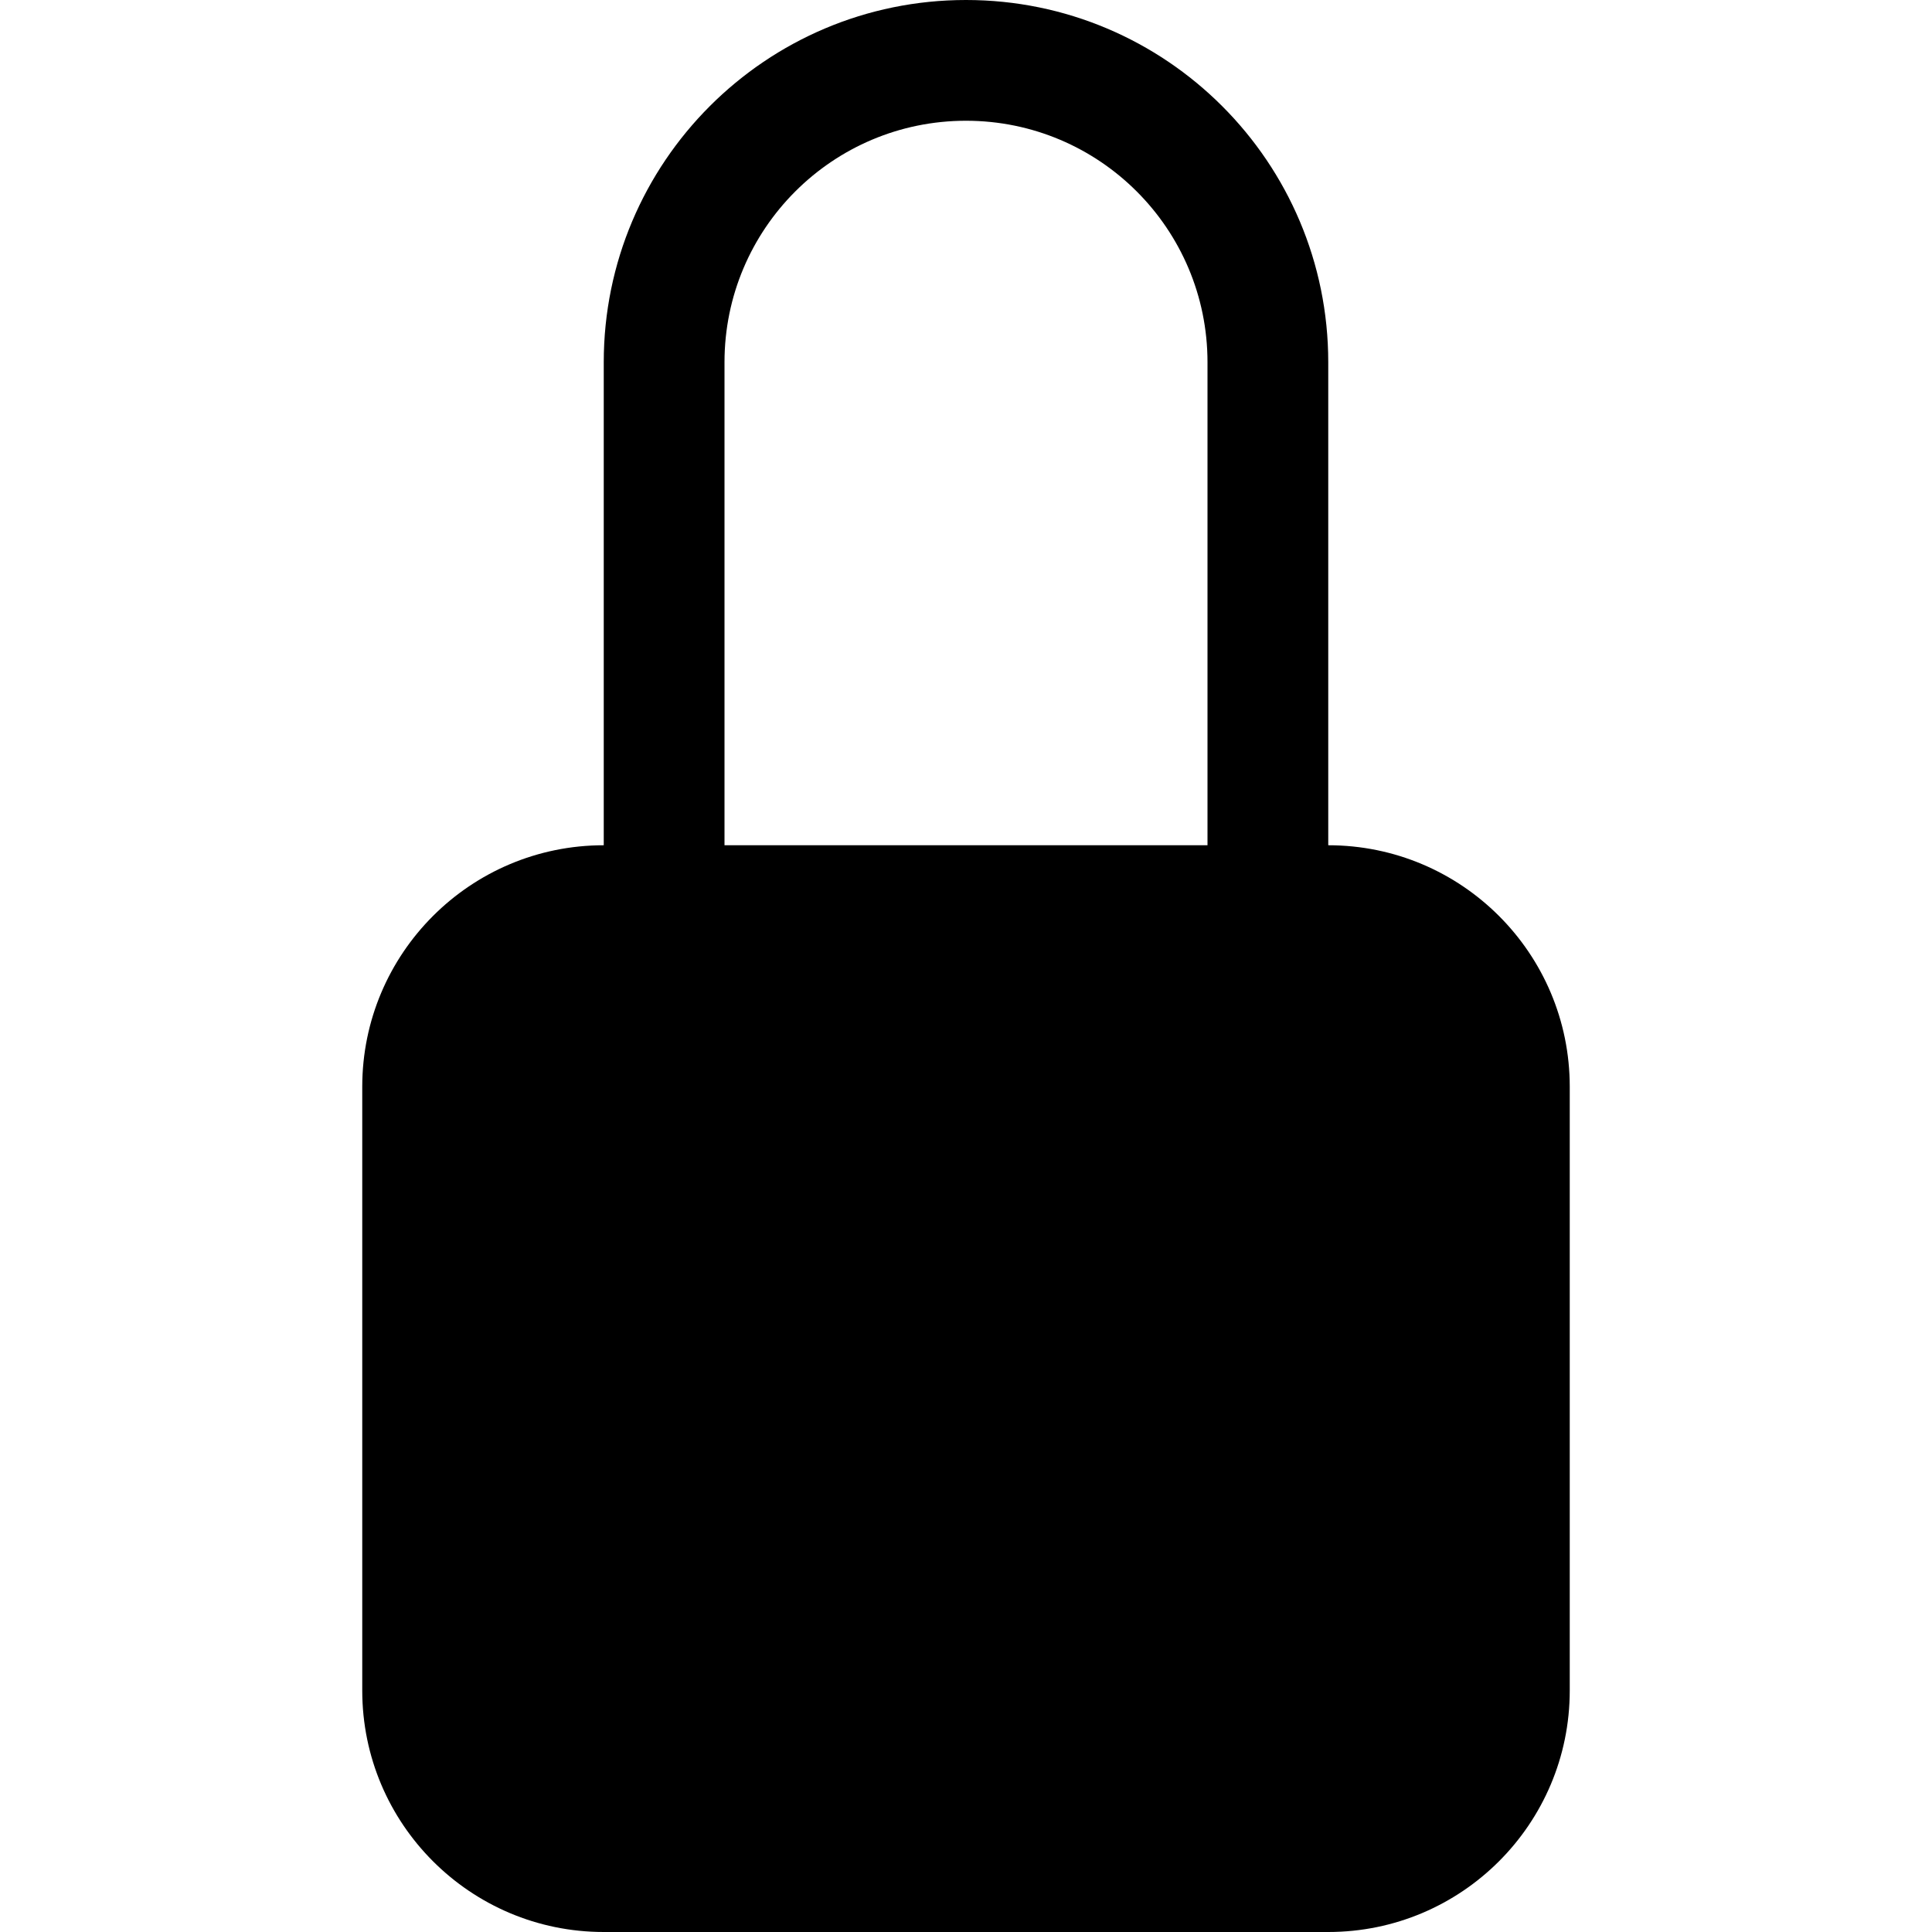
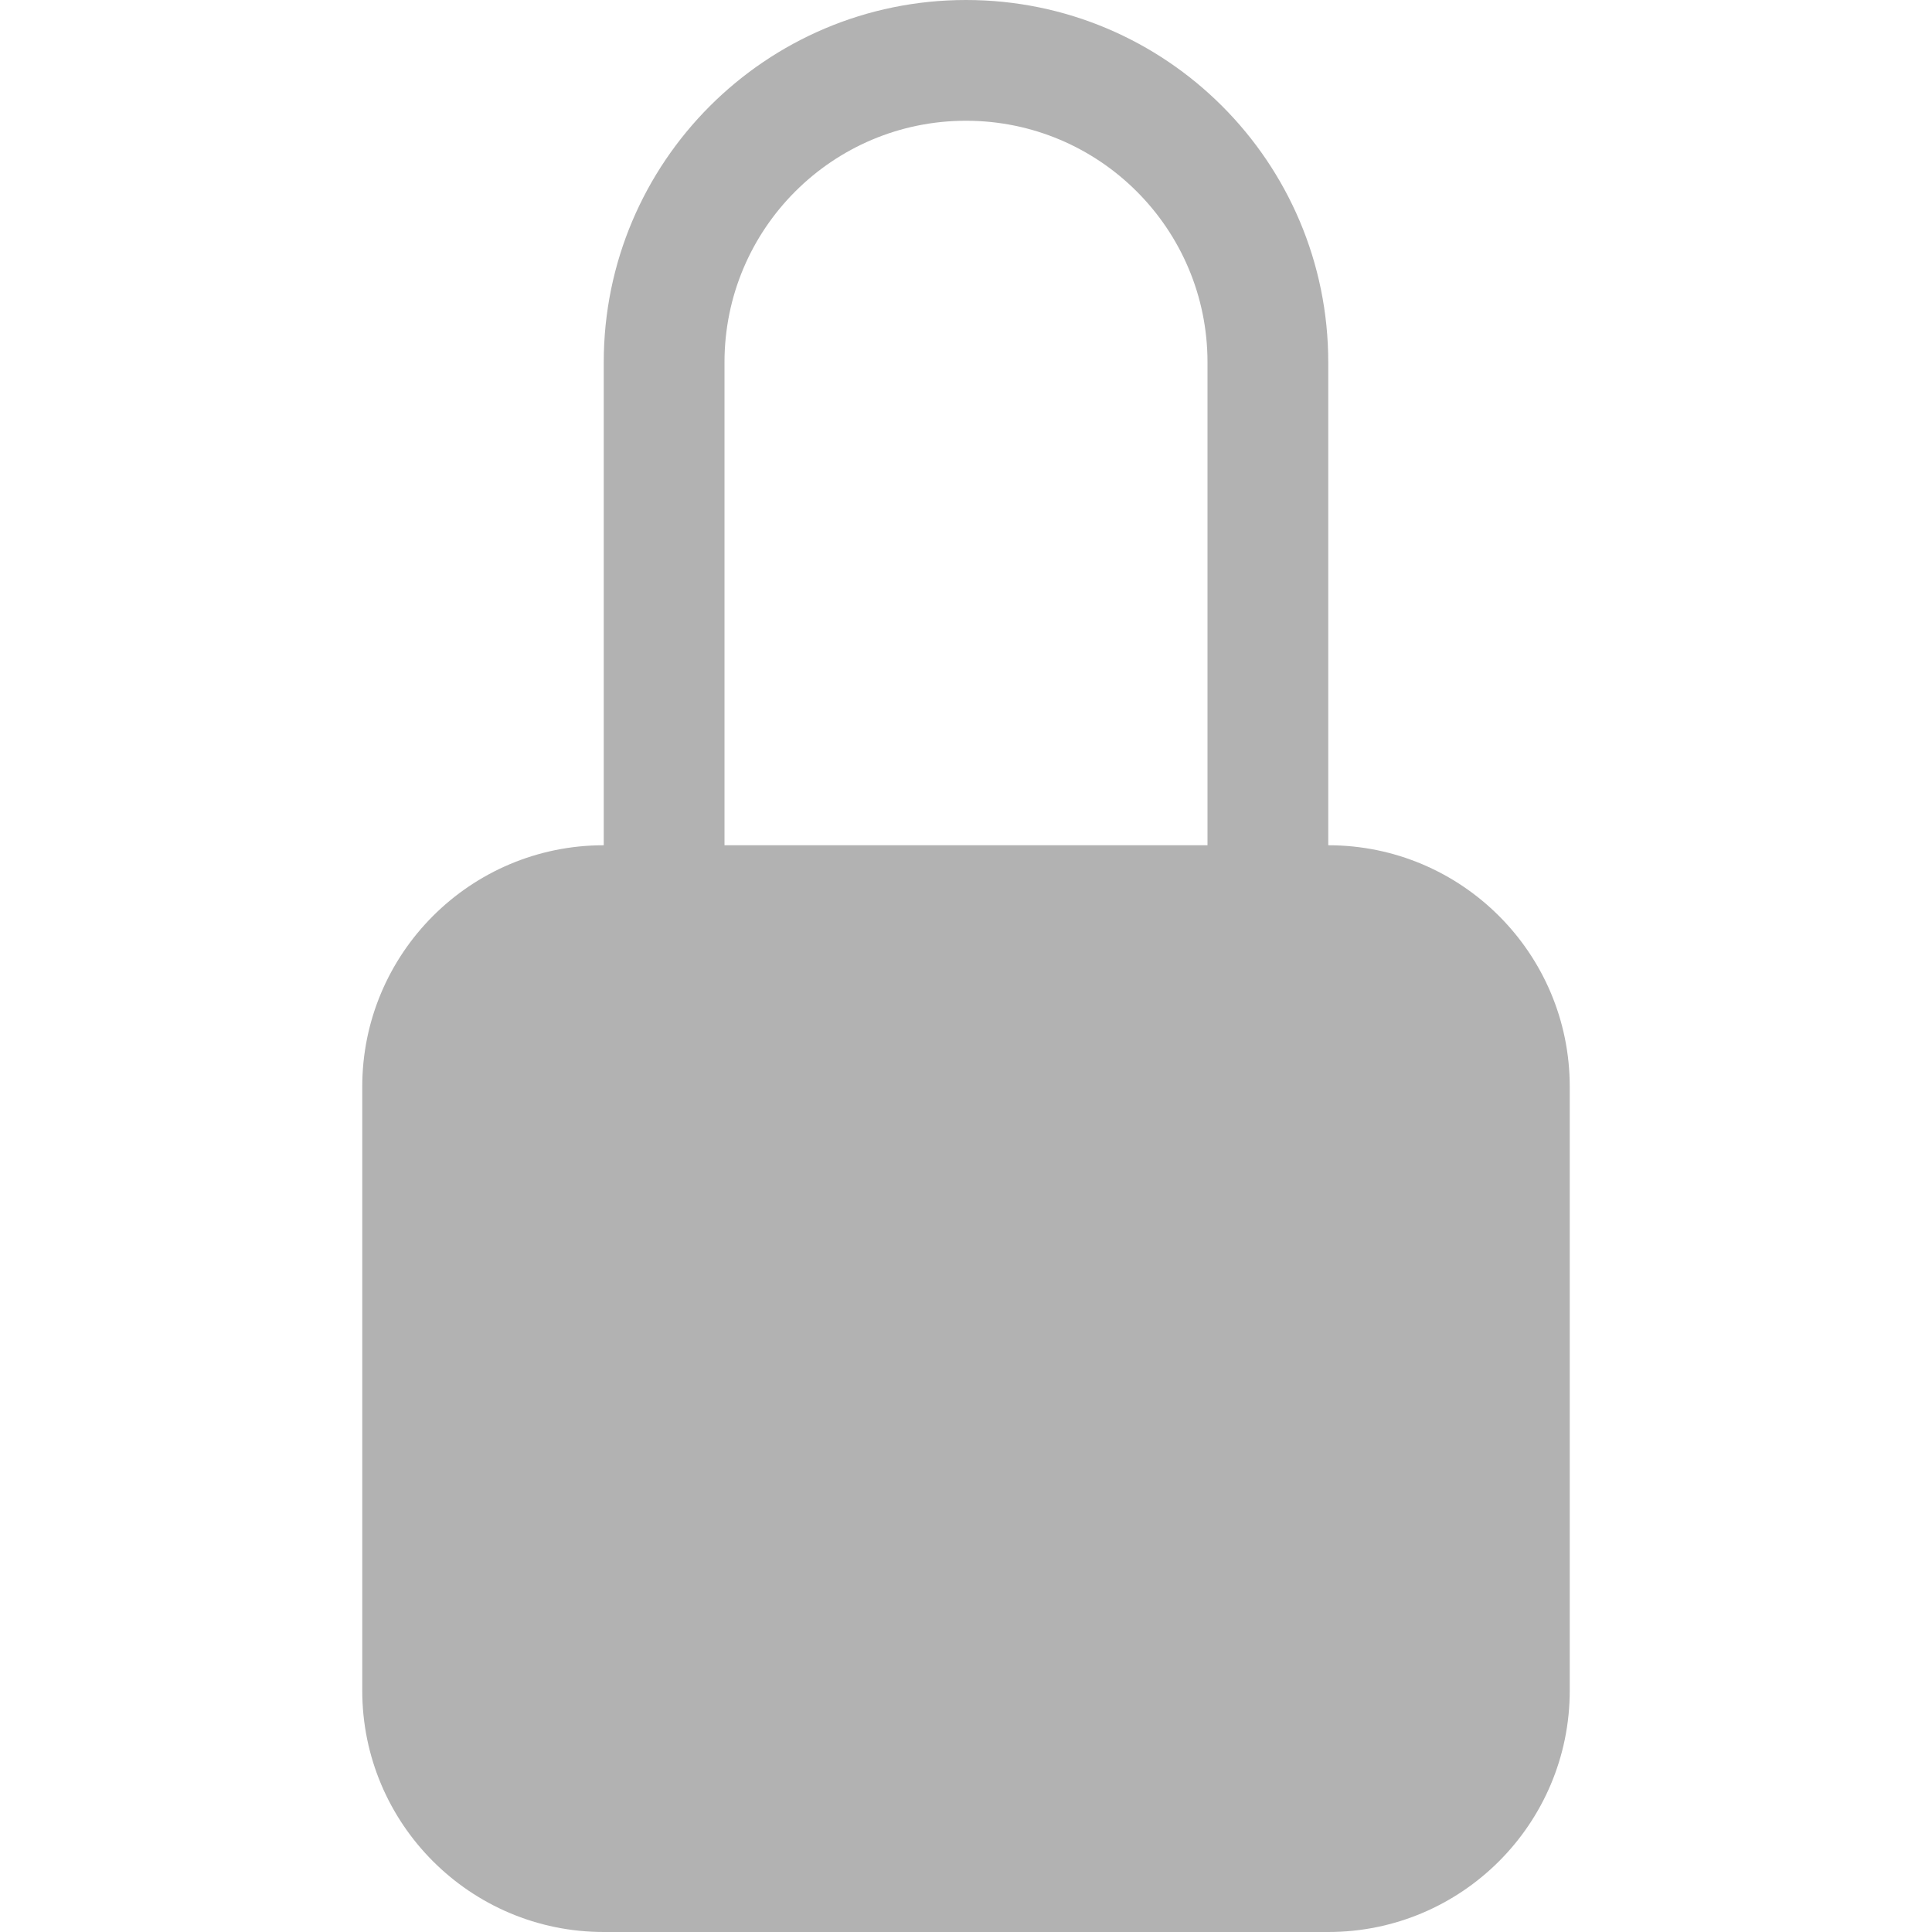
- <svg xmlns="http://www.w3.org/2000/svg" width="16" height="16" fill="currentColor" class="bi bi-lock-fill" viewBox="0 0 16 16">
+ <svg xmlns="http://www.w3.org/2000/svg" width="16" height="16" fill="#b2b2b2" class="bi bi-lock-fill" viewBox="0 0 16 16">
  <path d="M8 1a2 2 0 0 1 2 2v4H6V3a2 2 0 0 1 2-2m3 6V3a3 3 0 0 0-6 0v4a2 2 0 0 0-2 2v5a2 2 0 0 0 2 2h6a2 2 0 0 0 2-2V9a2 2 0 0 0-2-2" />
</svg>
